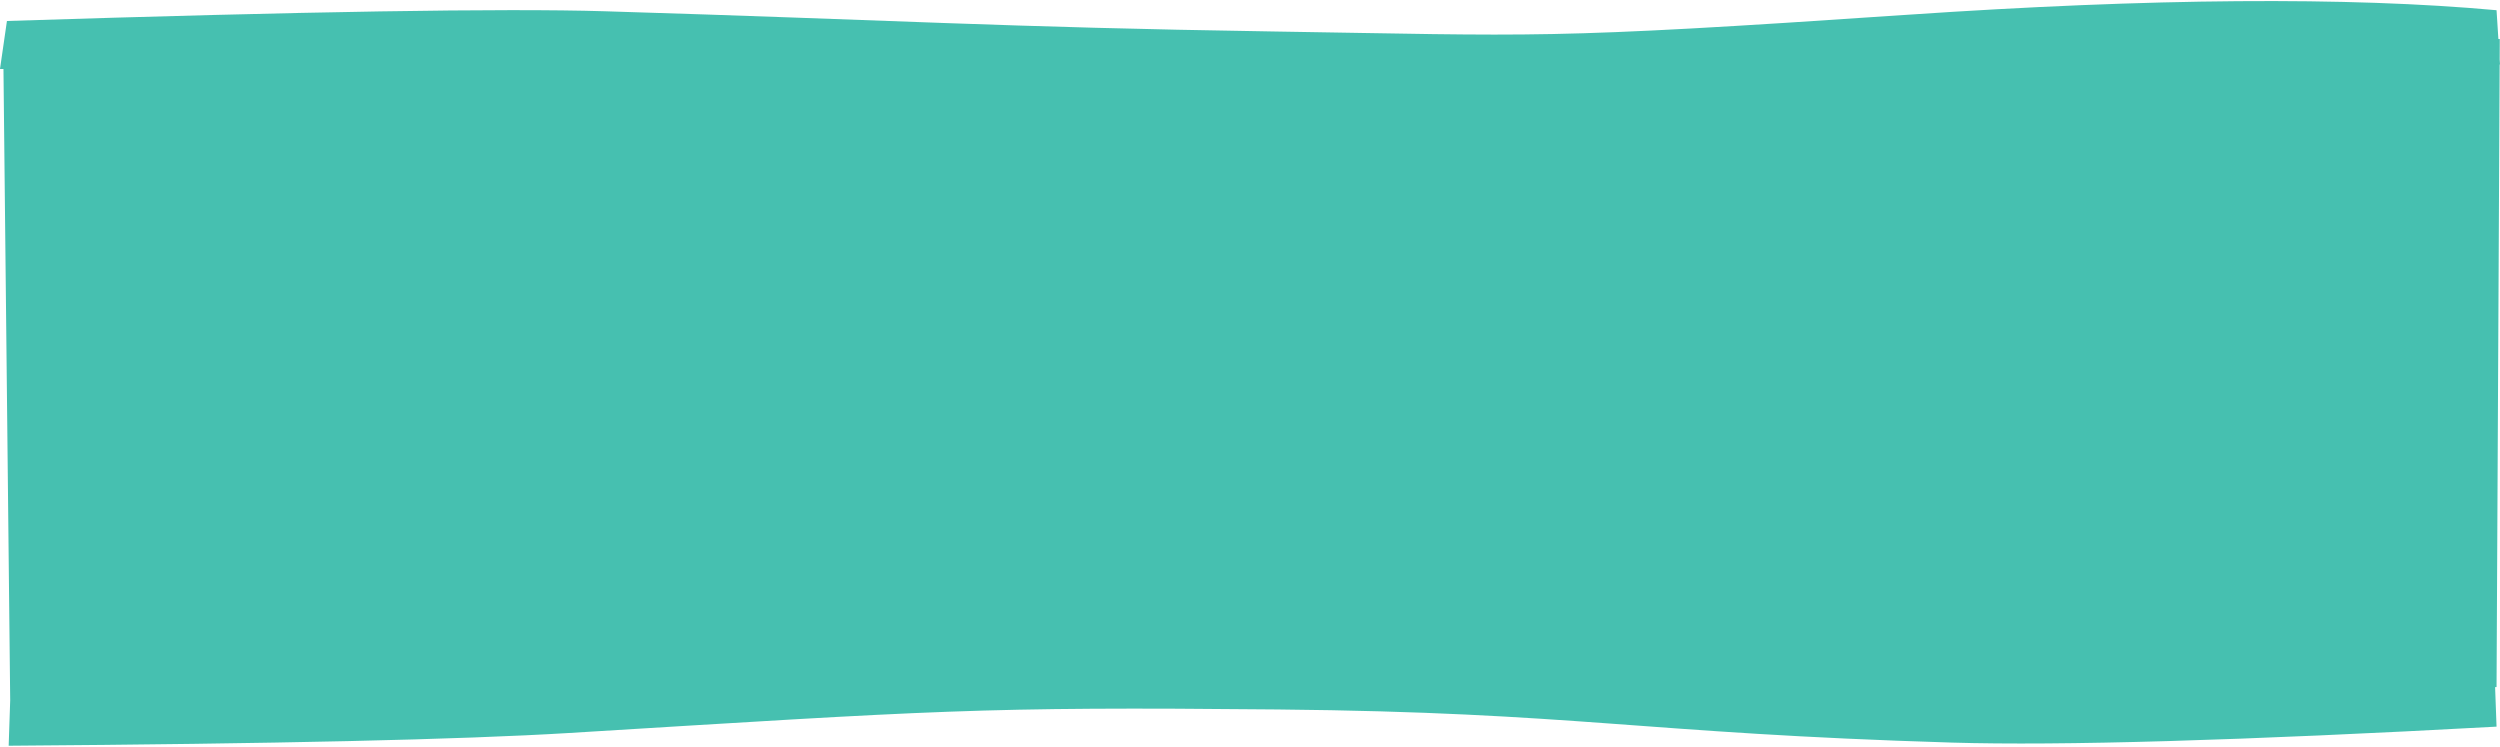
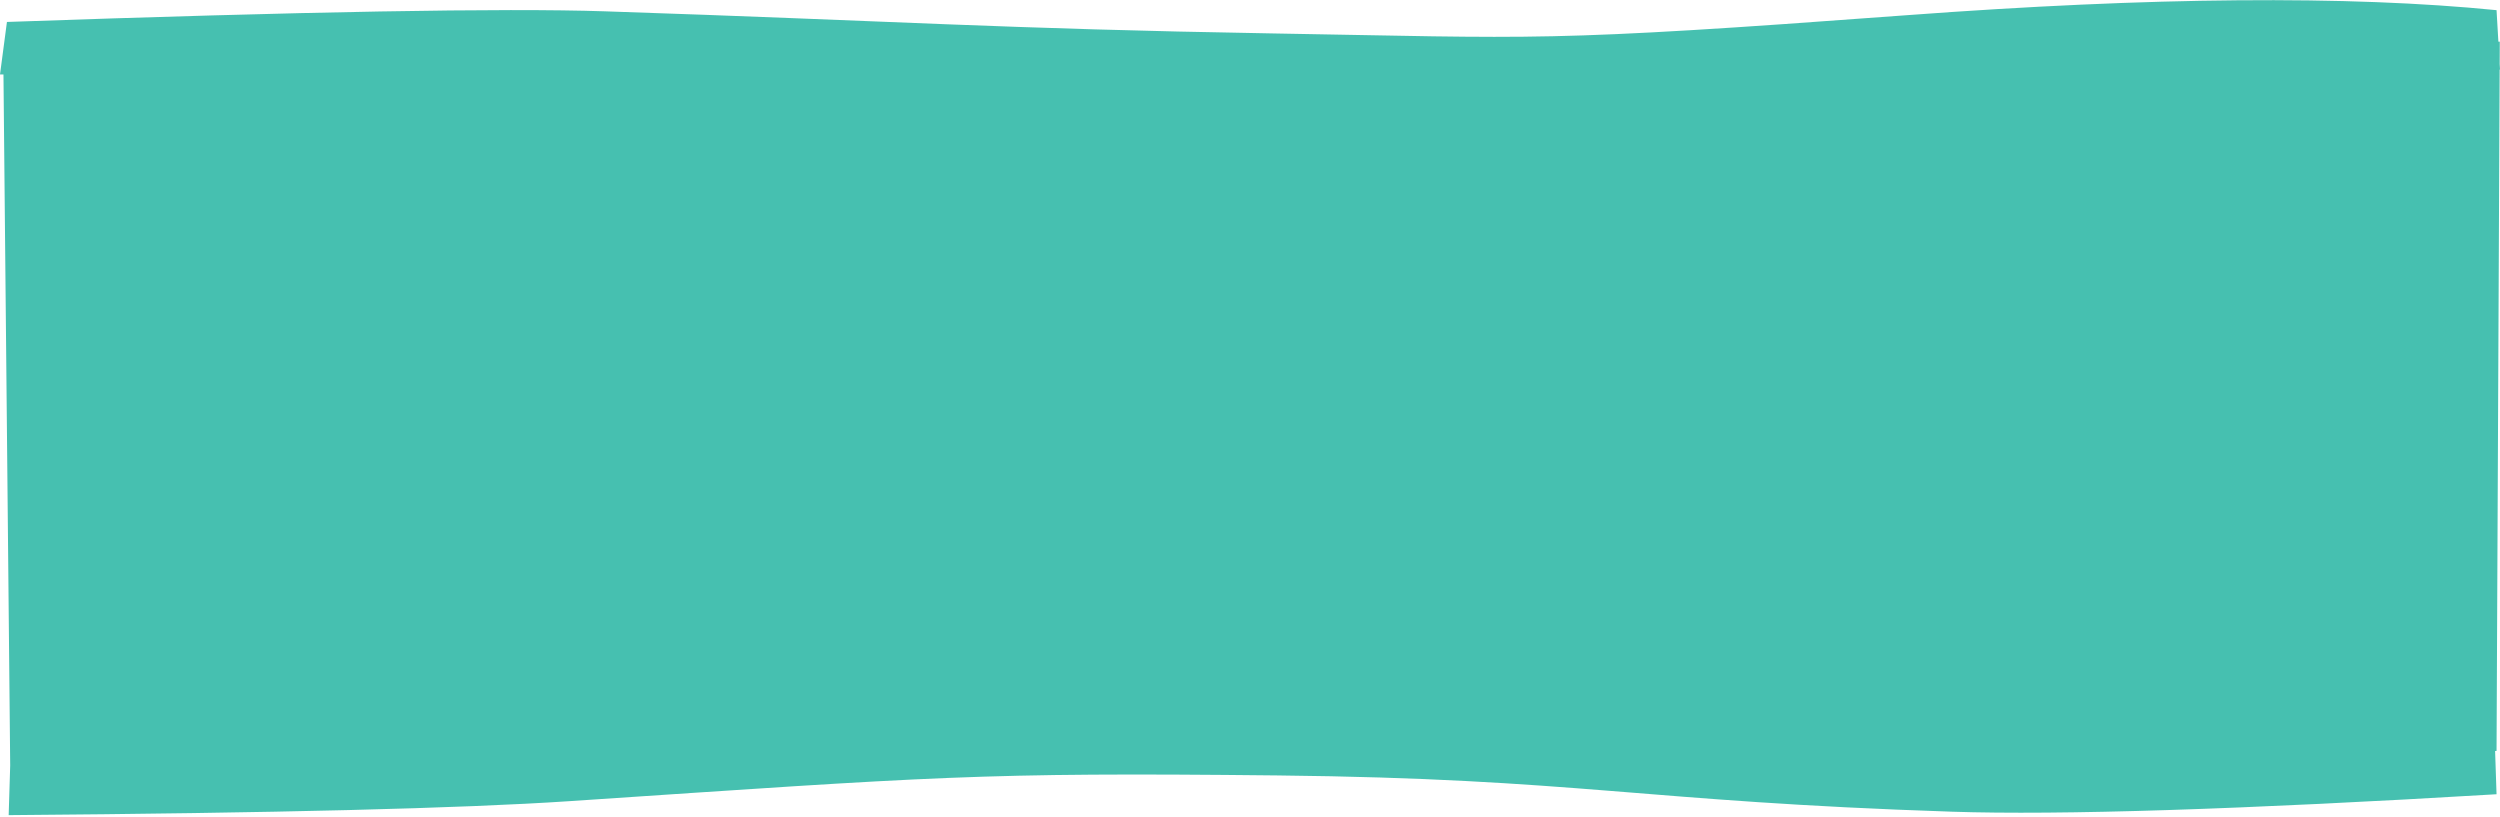
- <svg xmlns="http://www.w3.org/2000/svg" width="1446px" height="432px" viewBox="0 0 1446 432" version="1.1">
+ <svg xmlns="http://www.w3.org/2000/svg" width="1446px" height="472px" viewBox="0 0 1446 472" version="1.1">
  <g id="Page-1" stroke="none" stroke-width="1" fill="none" fill-rule="evenodd">
-     <g id="home-header-shape" transform="translate(-3, -15)" fill="#46C0B0" fill-rule="nonzero">
-       <path d="M1442.925,424.924 L1443.359,447.801 C1295.746,453.264 1190.734,454.507 1128.323,451.531 C948.549,442.958 911.827,430.287 738.744,425.565 C565.661,420.843 540.722,422.757 328.668,432.012 C266.396,434.73 158.308,435.304 4.404,433.733 L5.741,407.484 L8.221,42.295 L6.218,42.264 L10.713,14.576 C183.118,12.076 298.343,12.213 356.387,14.987 C523.896,22.994 586.398,28.259 741.921,33.398 C897.444,38.537 897.487,40.891 1109.651,30.18 C1251.095,23.039 1364.741,24.14 1450.591,33.483 L1451.362,50.141 L1452.173,50.146 L1451.908,61.957 L1452.043,64.886 L1451.842,64.883 L1443.759,424.929 L1442.925,424.924 Z" id="Combined-Shape" transform="translate(728.2884, 232.9518) rotate(-1) translate(-728.2884, -232.9518) " />
+     <g id="home-header-shape" transform="translate(-4, -15)" fill="#46C0B0" fill-rule="nonzero">
+       <path d="M1443.63,461.863 L1444.026,486.899 C1296.4,493.12 1191.383,494.654 1128.975,491.5 C949.21,482.413 912.508,468.607 739.428,463.725 C566.348,458.842 541.404,460.978 329.329,471.456 C267.051,474.533 158.959,475.339 5.052,473.873 L6.433,445.144 L9.515,45.481 L7.512,45.45 L12.053,15.142 C184.467,12.121 299.694,12.081 357.736,15.022 C525.237,23.509 587.731,29.167 743.251,34.535 C898.77,39.903 898.808,42.479 1110.997,30.407 C1252.456,22.359 1366.104,23.377 1451.941,33.46 L1452.684,51.69 L1453.496,51.694 L1453.211,64.62 L1453.341,67.825 L1453.14,67.822 L1444.463,461.867 L1443.63,461.863 Z" id="Combined-Shape" transform="translate(729.2739, 252.9684) rotate(-1) translate(-729.2739, -252.9684) " />
    </g>
  </g>
</svg>
